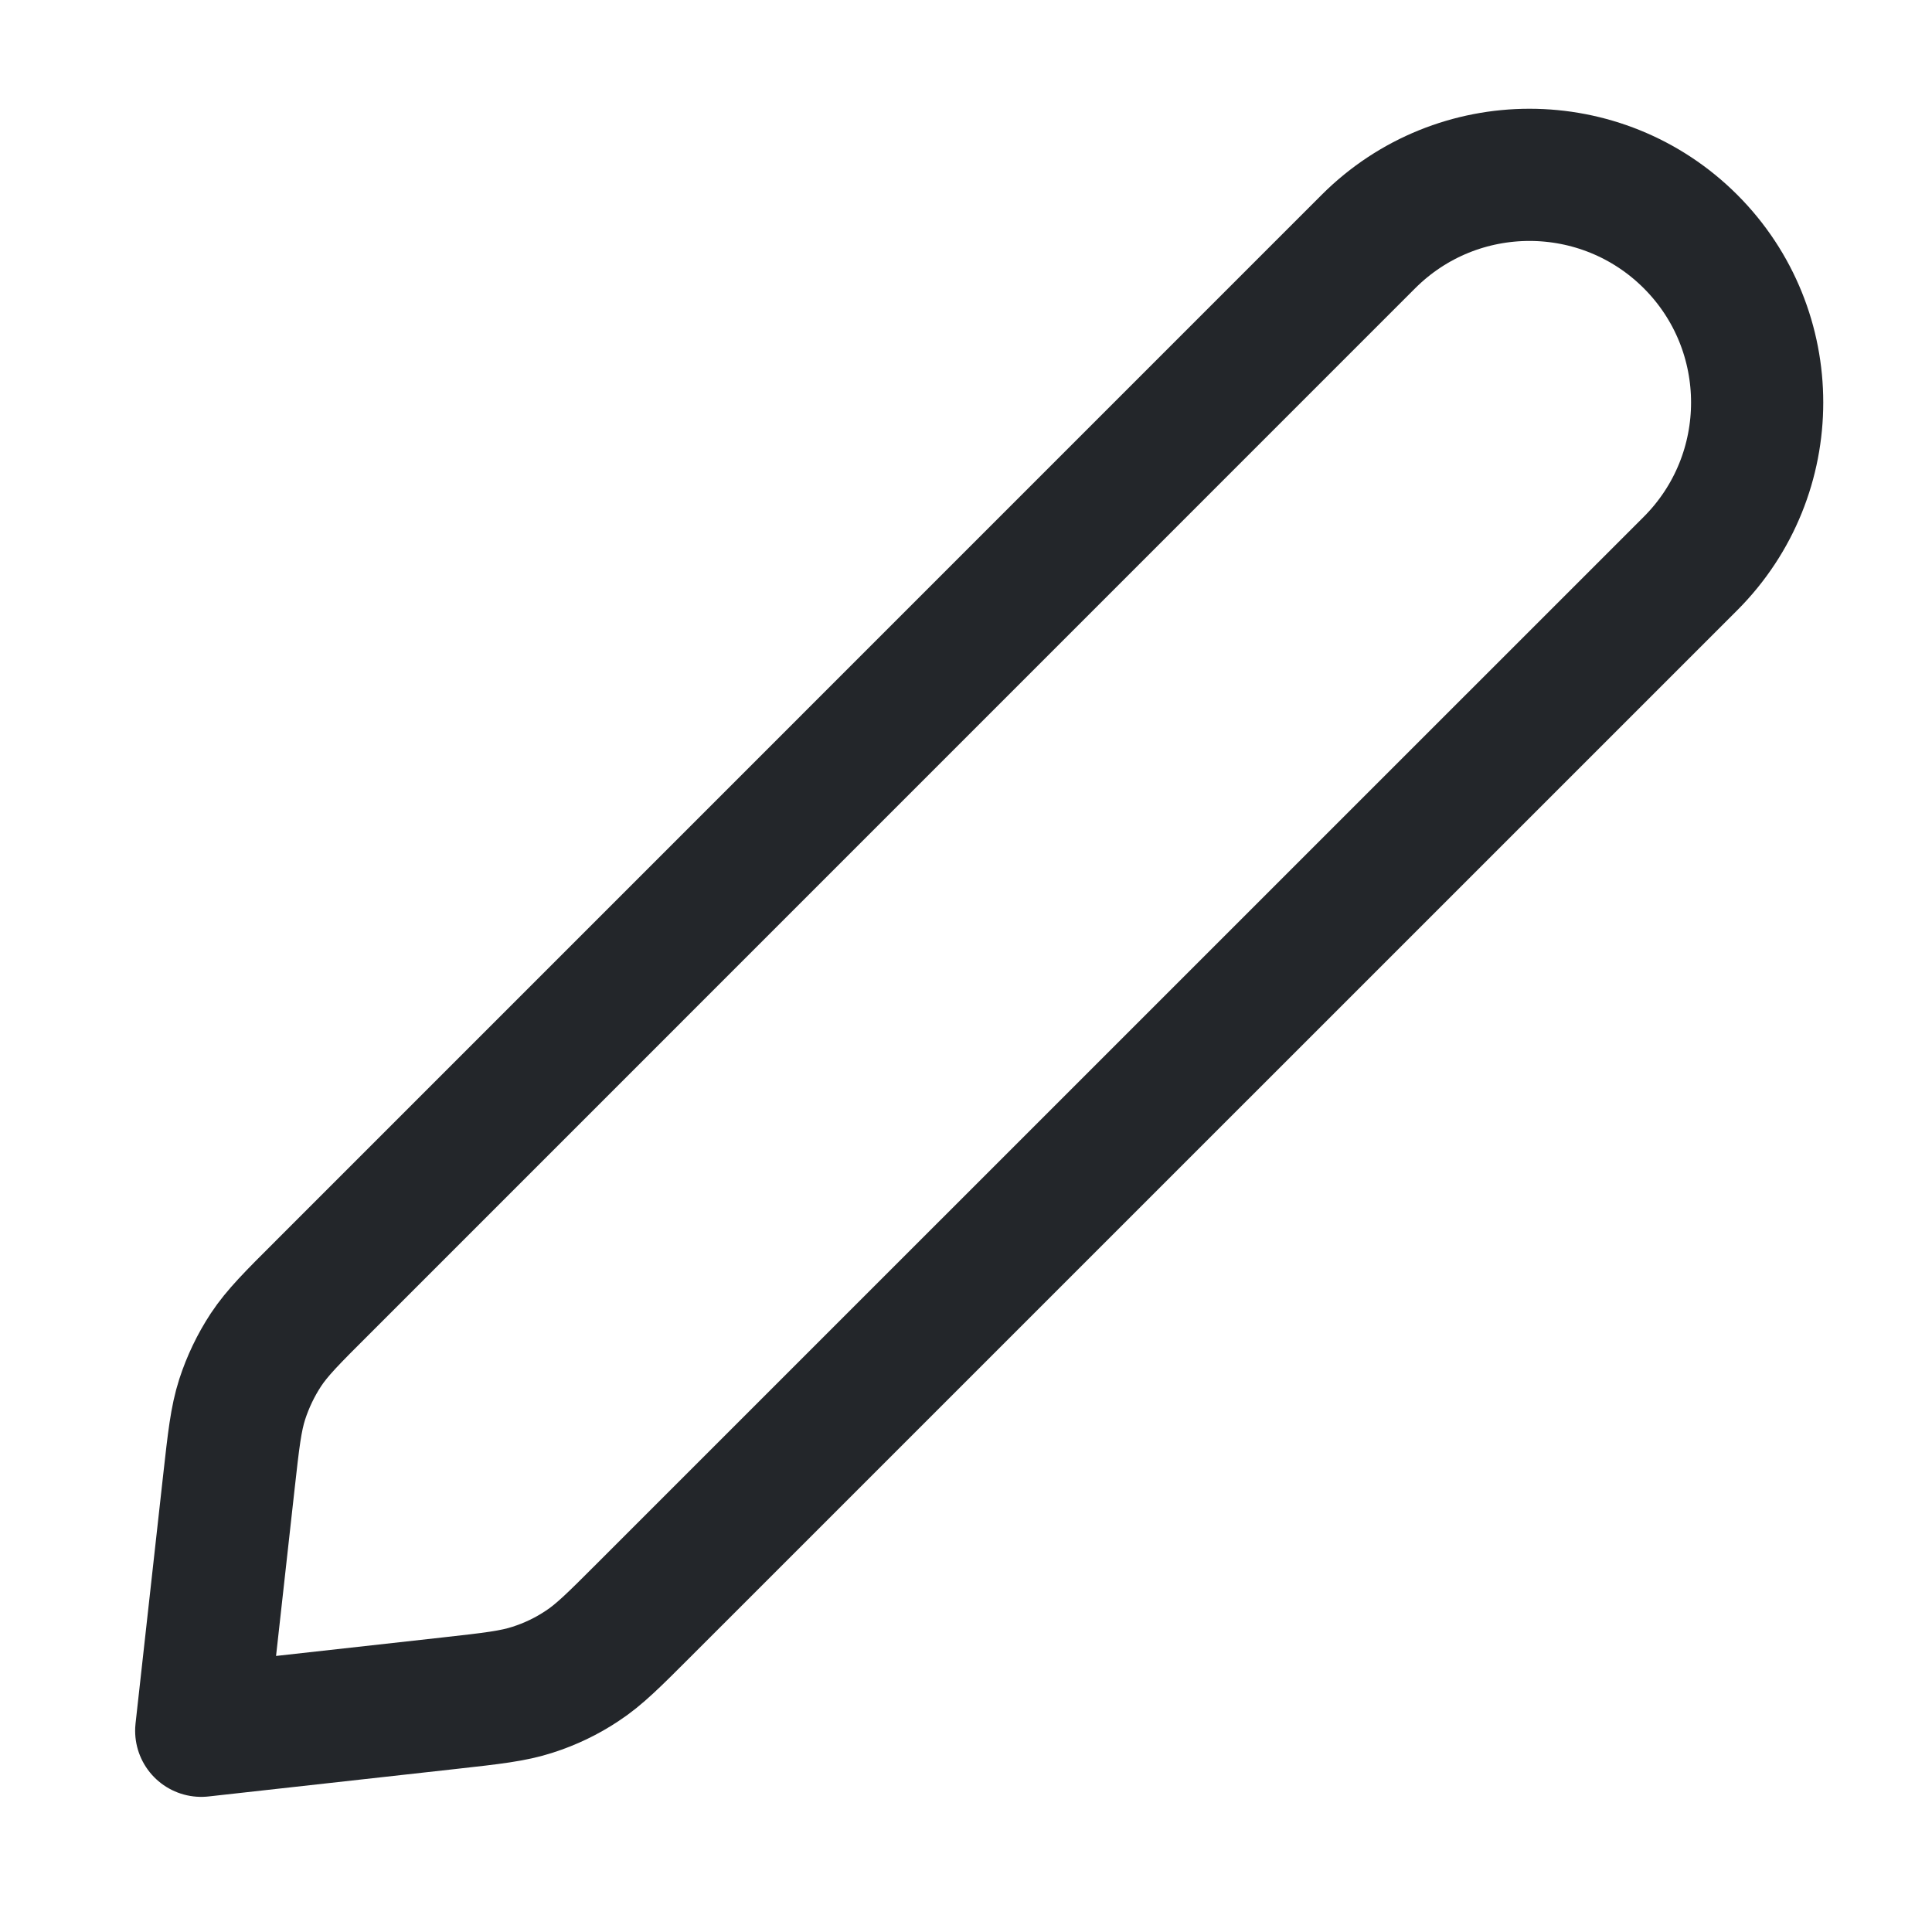
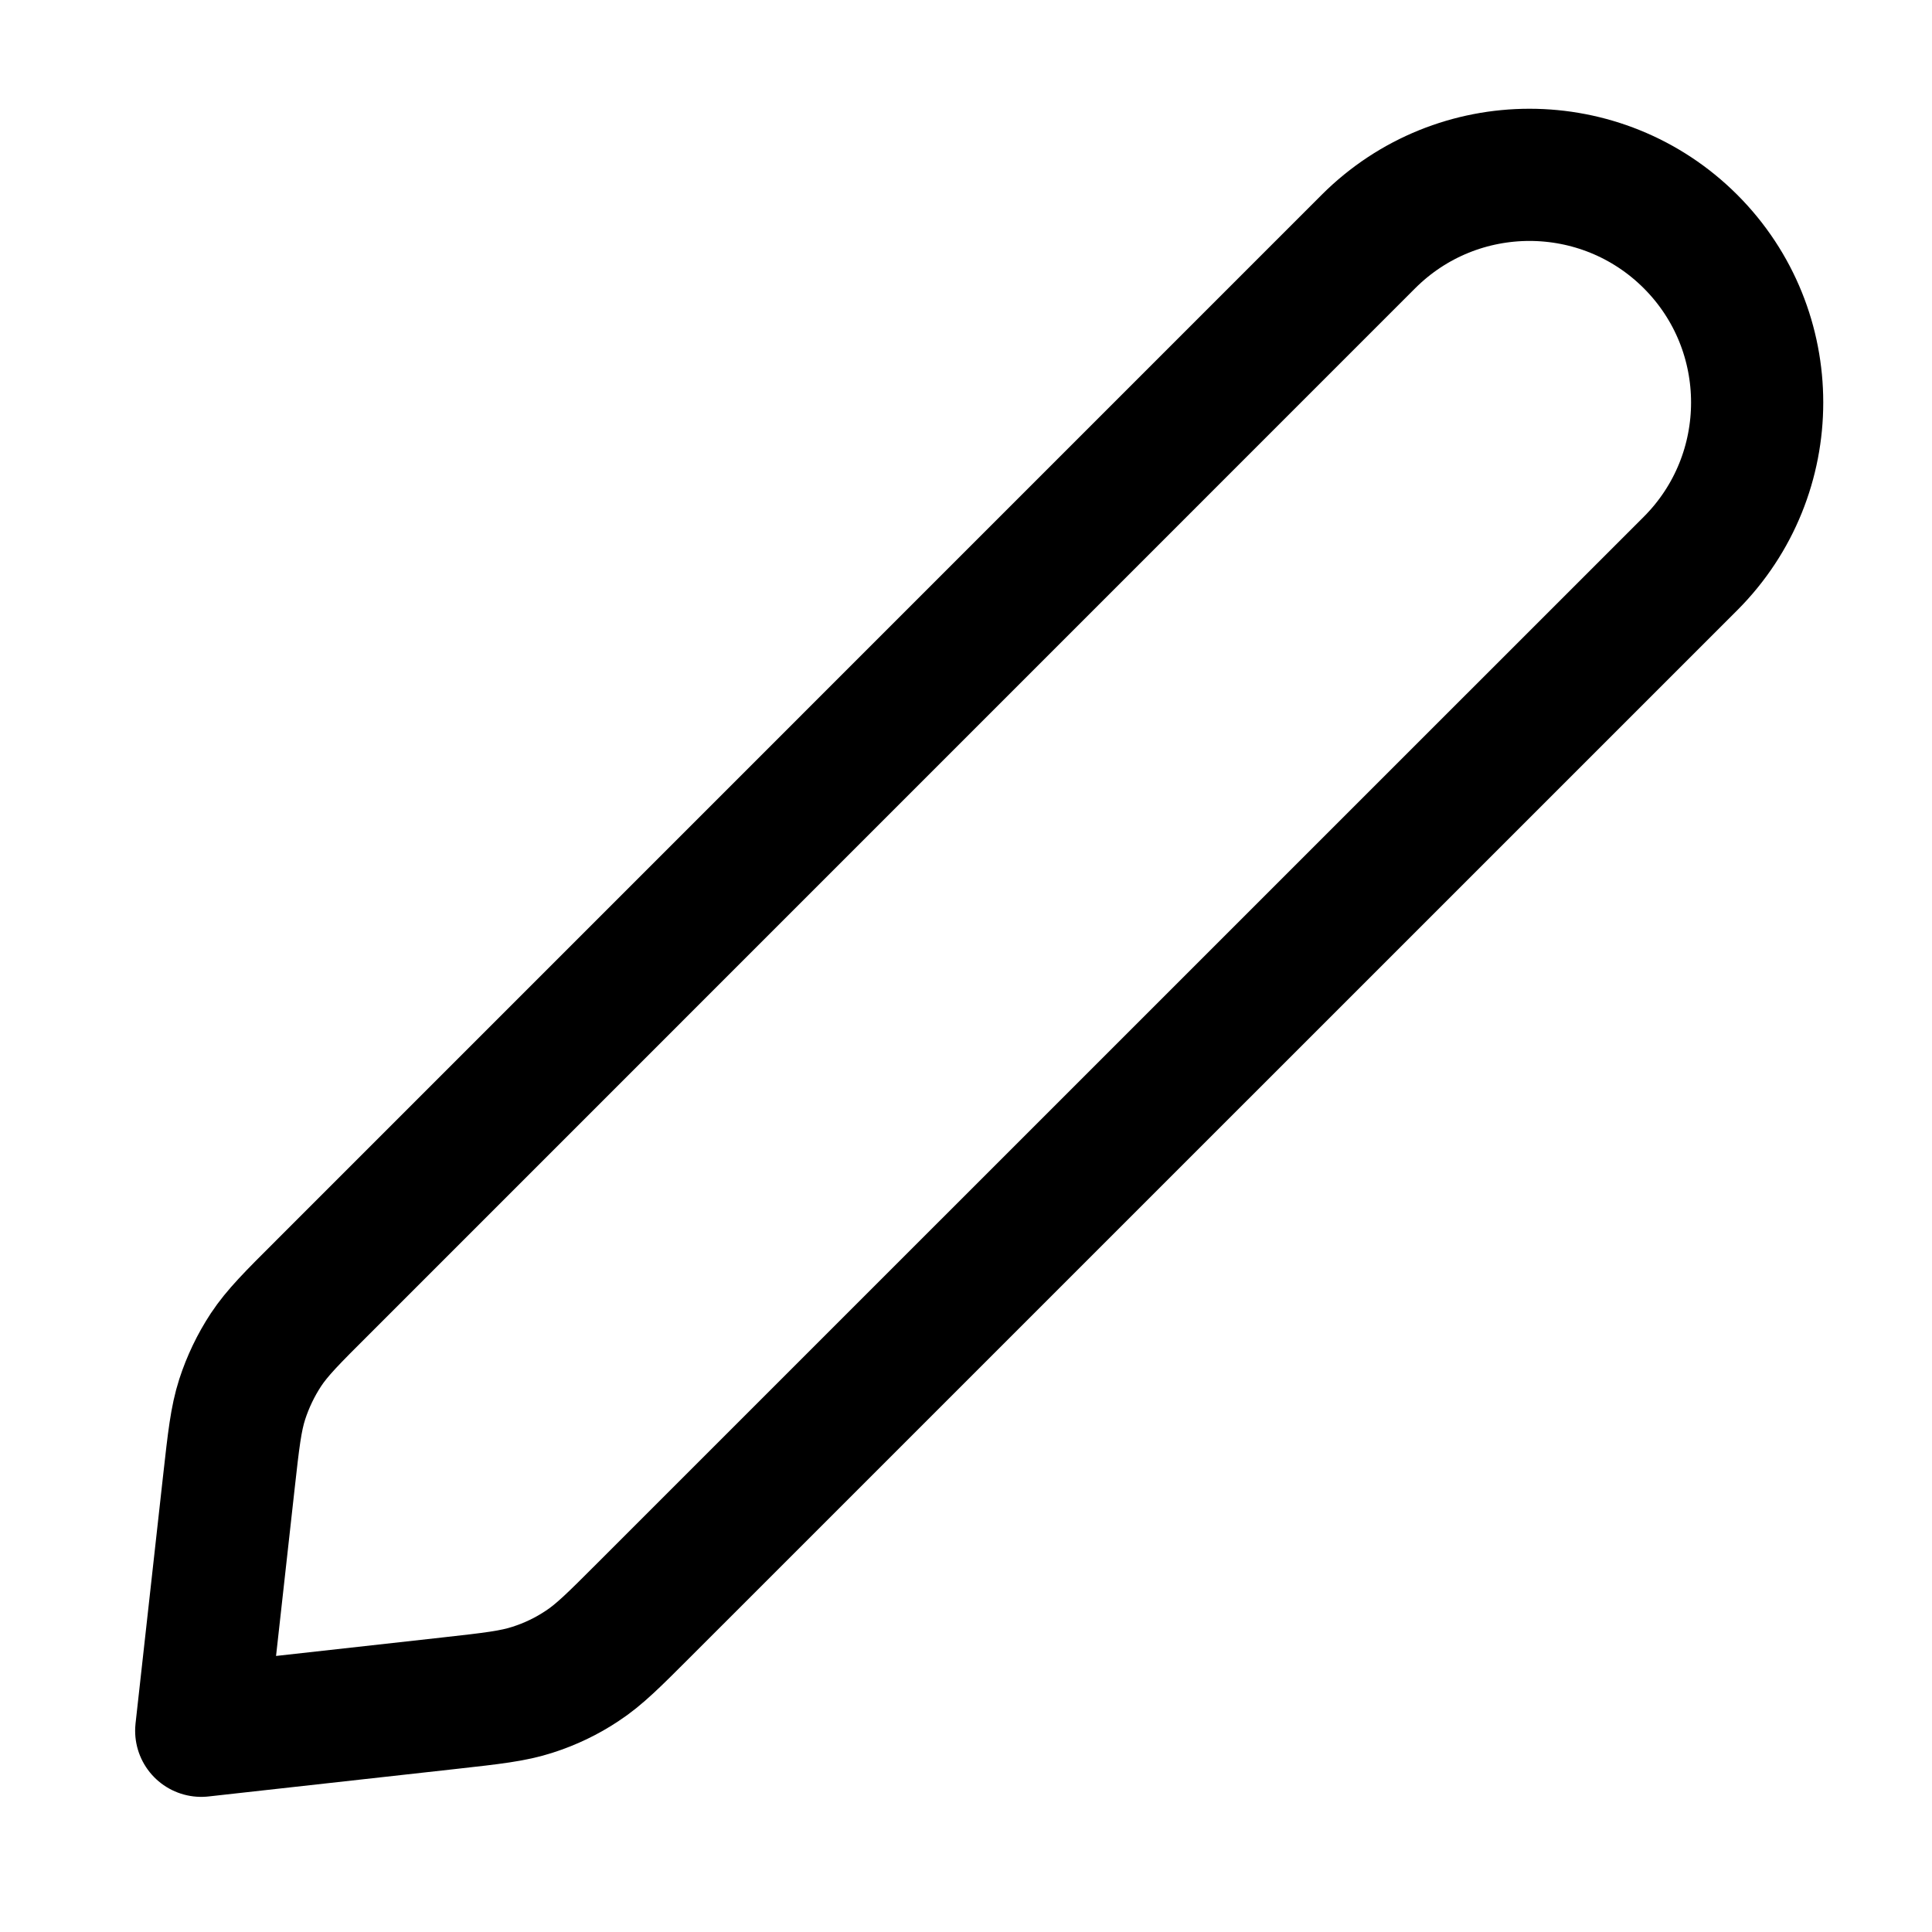
<svg xmlns="http://www.w3.org/2000/svg" width="19" height="19" viewBox="0 0 19 19" fill="none">
  <g id="edit-01">
-     <path id="Icon" d="M2.251 14.574C2.297 14.161 2.32 13.954 2.382 13.761C2.438 13.589 2.516 13.426 2.615 13.275C2.727 13.106 2.874 12.959 3.169 12.665L13.458 2.375C14.333 1.501 15.75 1.501 16.625 2.375V2.375C17.499 3.249 17.499 4.667 16.625 5.542L6.335 15.831C6.041 16.125 5.894 16.273 5.724 16.384C5.574 16.484 5.411 16.562 5.239 16.617C5.046 16.68 4.839 16.703 4.426 16.749L1.979 17.021L2.251 14.574Z" stroke="#23262A" stroke-width="1.3" stroke-linecap="round" stroke-linejoin="round" />
+     <path id="Icon" d="M2.251 14.574C2.297 14.161 2.32 13.954 2.382 13.761C2.438 13.589 2.516 13.426 2.615 13.275C2.727 13.106 2.874 12.959 3.169 12.665L13.458 2.375C14.333 1.501 15.75 1.501 16.625 2.375V2.375C17.499 3.249 17.499 4.667 16.625 5.542L6.335 15.831C6.041 16.125 5.894 16.273 5.724 16.384C5.574 16.484 5.411 16.562 5.239 16.617C5.046 16.68 4.839 16.703 4.426 16.749L1.979 17.021L2.251 14.574Z" stroke="currentColor" stroke-width="1.3" stroke-linecap="round" stroke-linejoin="round" />
  </g>
</svg>
